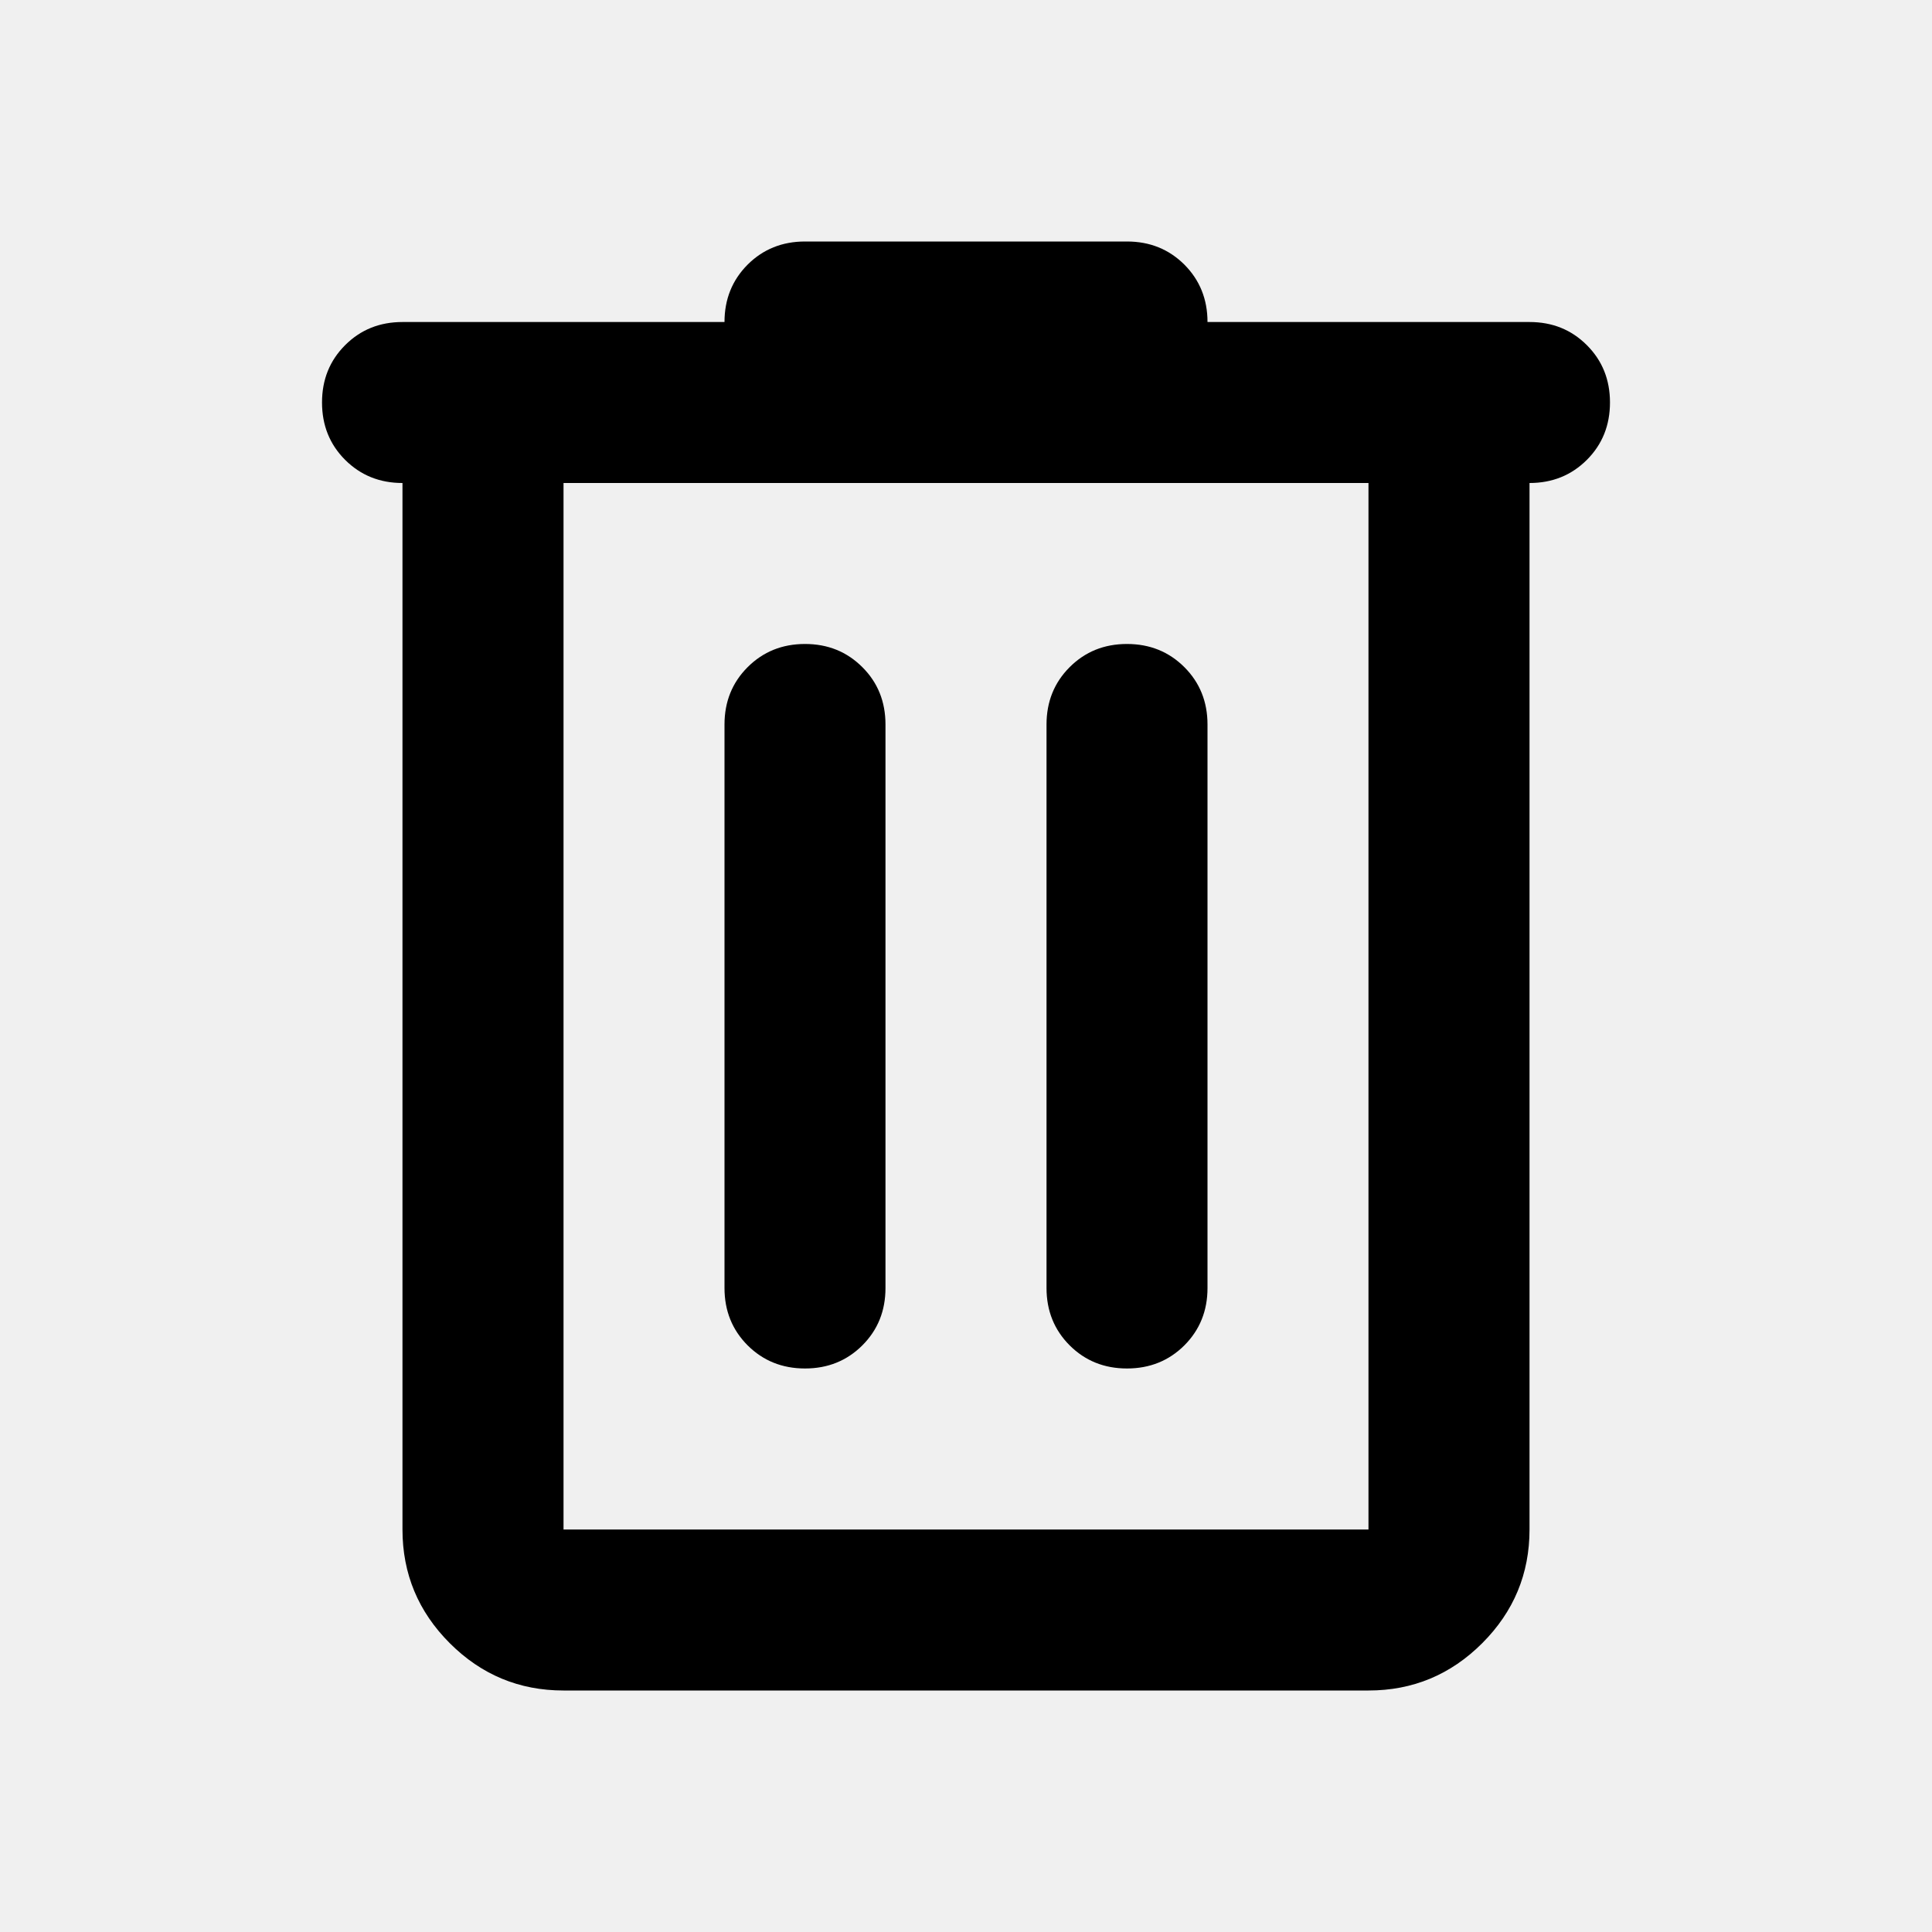
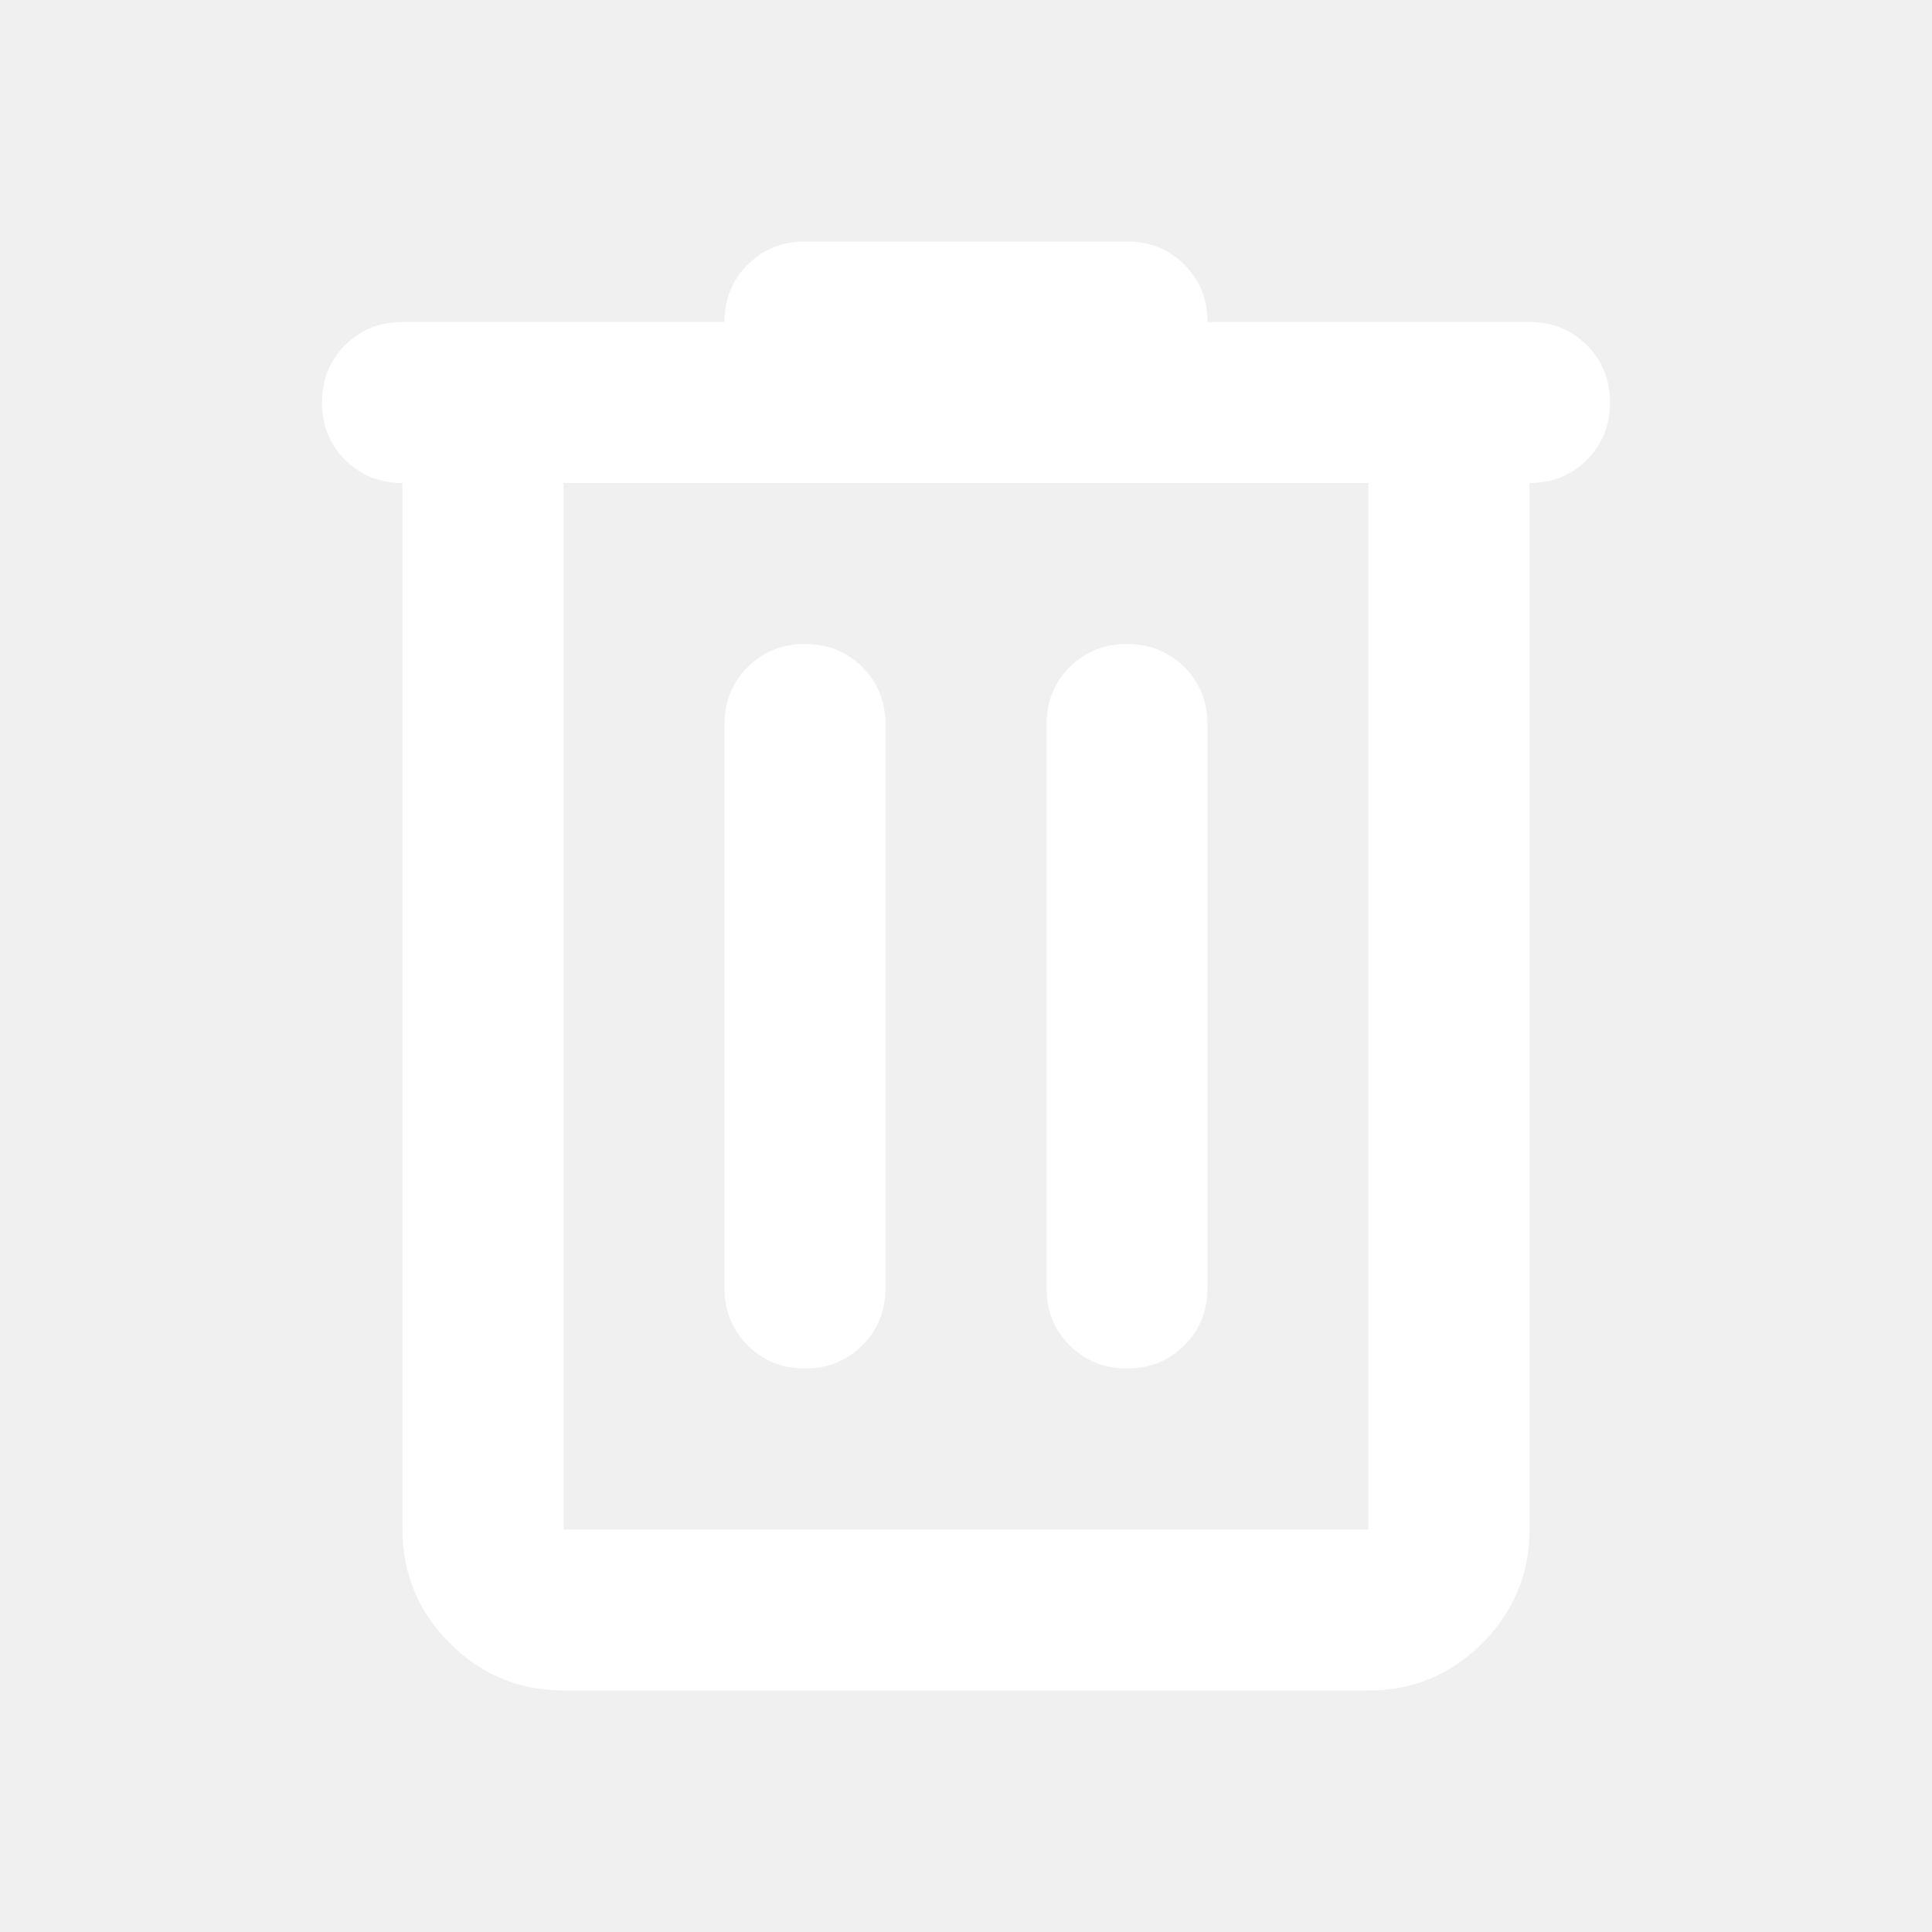
- <svg xmlns="http://www.w3.org/2000/svg" width="31" height="31" viewBox="0 0 31 31" fill="none">
-   <mask id="mask0_185_76" style="mask-type:alpha" maskUnits="userSpaceOnUse" x="0" y="0" width="31" height="31">
-     <rect width="31" height="31" fill="#D9D9D9" />
-   </mask>
-   <g mask="url(#mask0_185_76)">
-     <path d="M9.042 27.125C8.331 27.125 7.723 26.872 7.217 26.366C6.711 25.86 6.458 25.252 6.458 24.542V7.75C6.092 7.75 5.786 7.626 5.538 7.379C5.29 7.131 5.167 6.824 5.167 6.458C5.167 6.092 5.29 5.786 5.538 5.538C5.786 5.29 6.092 5.167 6.458 5.167H11.625C11.625 4.801 11.749 4.494 11.996 4.246C12.244 3.999 12.551 3.875 12.917 3.875H18.083C18.449 3.875 18.756 3.999 19.004 4.246C19.251 4.494 19.375 4.801 19.375 5.167H24.542C24.908 5.167 25.214 5.29 25.462 5.538C25.71 5.786 25.833 6.092 25.833 6.458C25.833 6.824 25.71 7.131 25.462 7.379C25.214 7.626 24.908 7.75 24.542 7.75V24.542C24.542 25.252 24.289 25.86 23.783 26.366C23.277 26.872 22.669 27.125 21.958 27.125H9.042ZM21.958 7.75H9.042V24.542H21.958V7.75ZM13.837 21.587C14.085 21.339 14.208 21.033 14.208 20.667V11.625C14.208 11.259 14.085 10.952 13.837 10.705C13.589 10.457 13.283 10.333 12.917 10.333C12.551 10.333 12.244 10.457 11.996 10.705C11.749 10.952 11.625 11.259 11.625 11.625V20.667C11.625 21.033 11.749 21.339 11.996 21.587C12.244 21.834 12.551 21.958 12.917 21.958C13.283 21.958 13.589 21.834 13.837 21.587ZM19.004 21.587C19.251 21.339 19.375 21.033 19.375 20.667V11.625C19.375 11.259 19.251 10.952 19.004 10.705C18.756 10.457 18.449 10.333 18.083 10.333C17.717 10.333 17.411 10.457 17.163 10.705C16.916 10.952 16.792 11.259 16.792 11.625V20.667C16.792 21.033 16.916 21.339 17.163 21.587C17.411 21.834 17.717 21.958 18.083 21.958C18.449 21.958 18.756 21.834 19.004 21.587Z" fill="currentColor" />
-   </g>
+ <svg xmlns="http://www.w3.org/2000/svg" width="24" height="24" viewBox="0 0 24 24" fill="none">
+   <path d="M7 21C6.45 21 5.979 20.804 5.588 20.413C5.196 20.021 5 19.55 5 19V6C4.717 6 4.479 5.904 4.287 5.713C4.096 5.521 4 5.283 4 5C4 4.717 4.096 4.479 4.287 4.287C4.479 4.096 4.717 4 5 4H9C9 3.717 9.096 3.479 9.287 3.288C9.479 3.096 9.717 3 10 3H14C14.283 3 14.521 3.096 14.713 3.288C14.904 3.479 15 3.717 15 4H19C19.283 4 19.521 4.096 19.712 4.287C19.904 4.479 20 4.717 20 5C20 5.283 19.904 5.521 19.712 5.713C19.521 5.904 19.283 6 19 6V19C19 19.55 18.804 20.021 18.413 20.413C18.021 20.804 17.55 21 17 21H7ZM17 6H7V19H17V6ZM10.713 16.712C10.904 16.521 11 16.283 11 16V9C11 8.717 10.904 8.479 10.713 8.287C10.521 8.096 10.283 8 10 8C9.717 8 9.479 8.096 9.287 8.287C9.096 8.479 9 8.717 9 9V16C9 16.283 9.096 16.521 9.287 16.712C9.479 16.904 9.717 17 10 17C10.283 17 10.521 16.904 10.713 16.712ZM14.713 16.712C14.904 16.521 15 16.283 15 16V9C15 8.717 14.904 8.479 14.713 8.287C14.521 8.096 14.283 8 14 8C13.717 8 13.479 8.096 13.287 8.287C13.096 8.479 13 8.717 13 9V16C13 16.283 13.096 16.521 13.287 16.712C13.479 16.904 13.717 17 14 17C14.283 17 14.521 16.904 14.713 16.712Z" fill="white" />
</svg>
